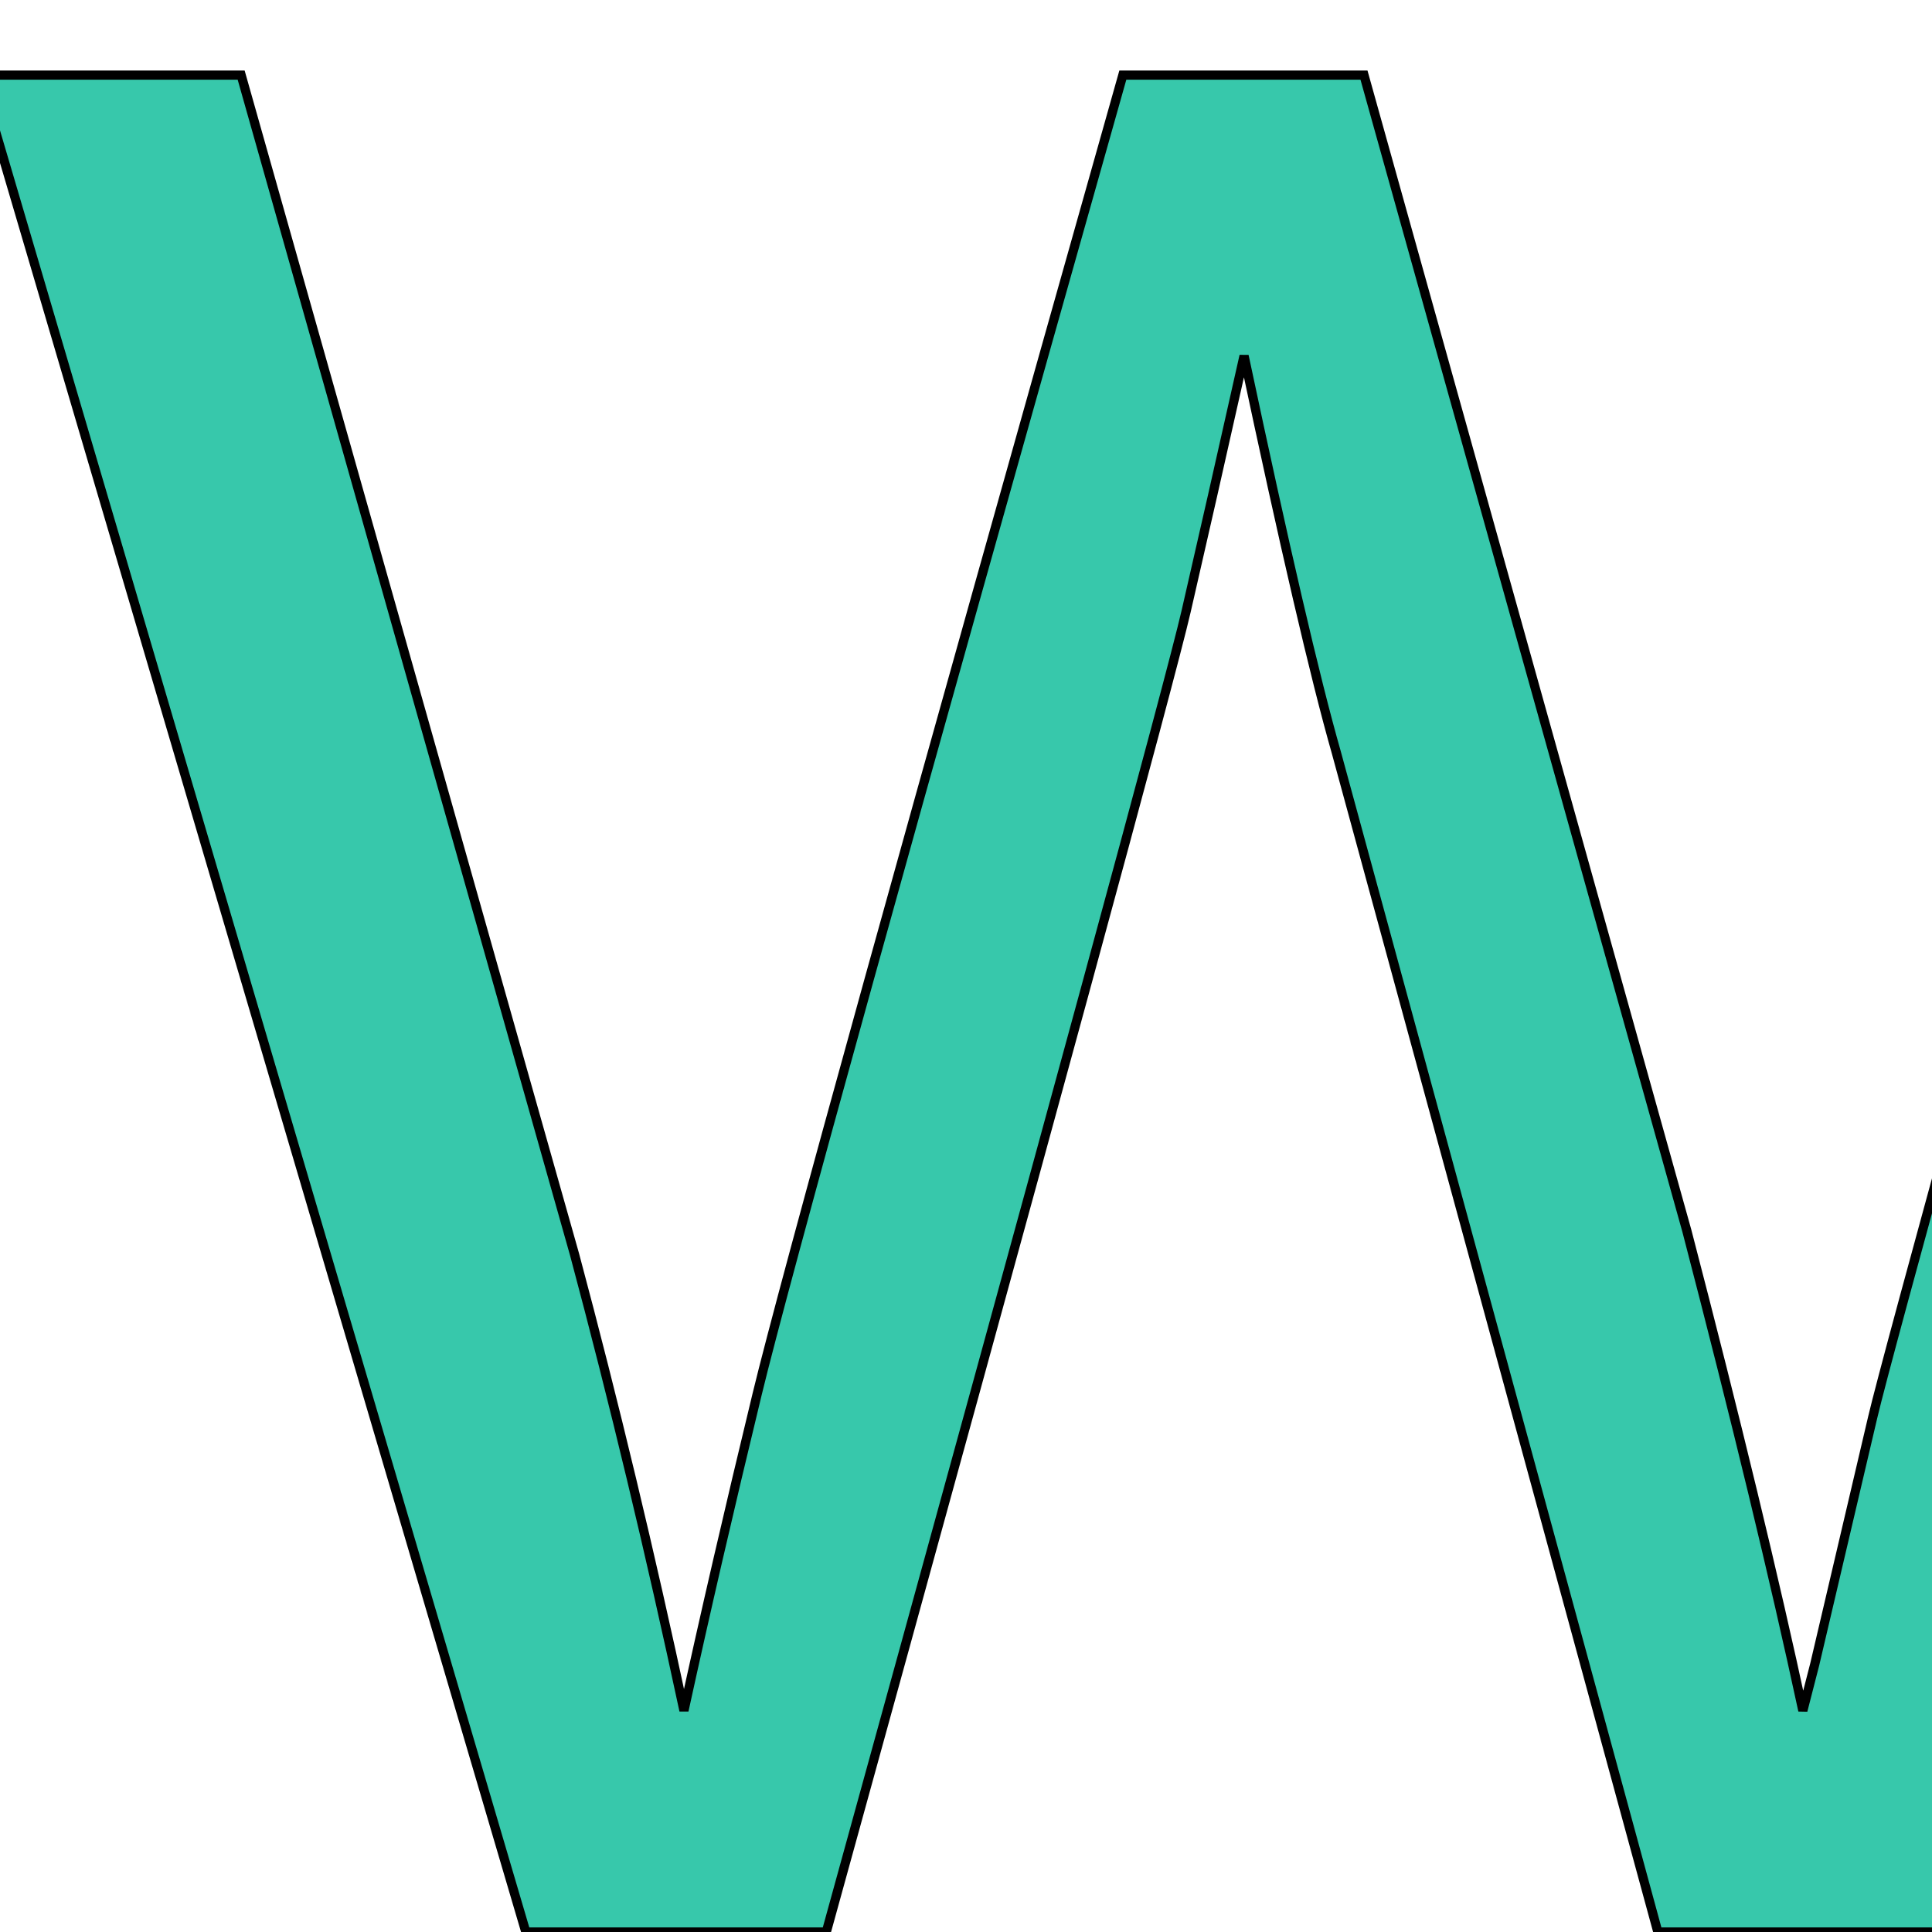
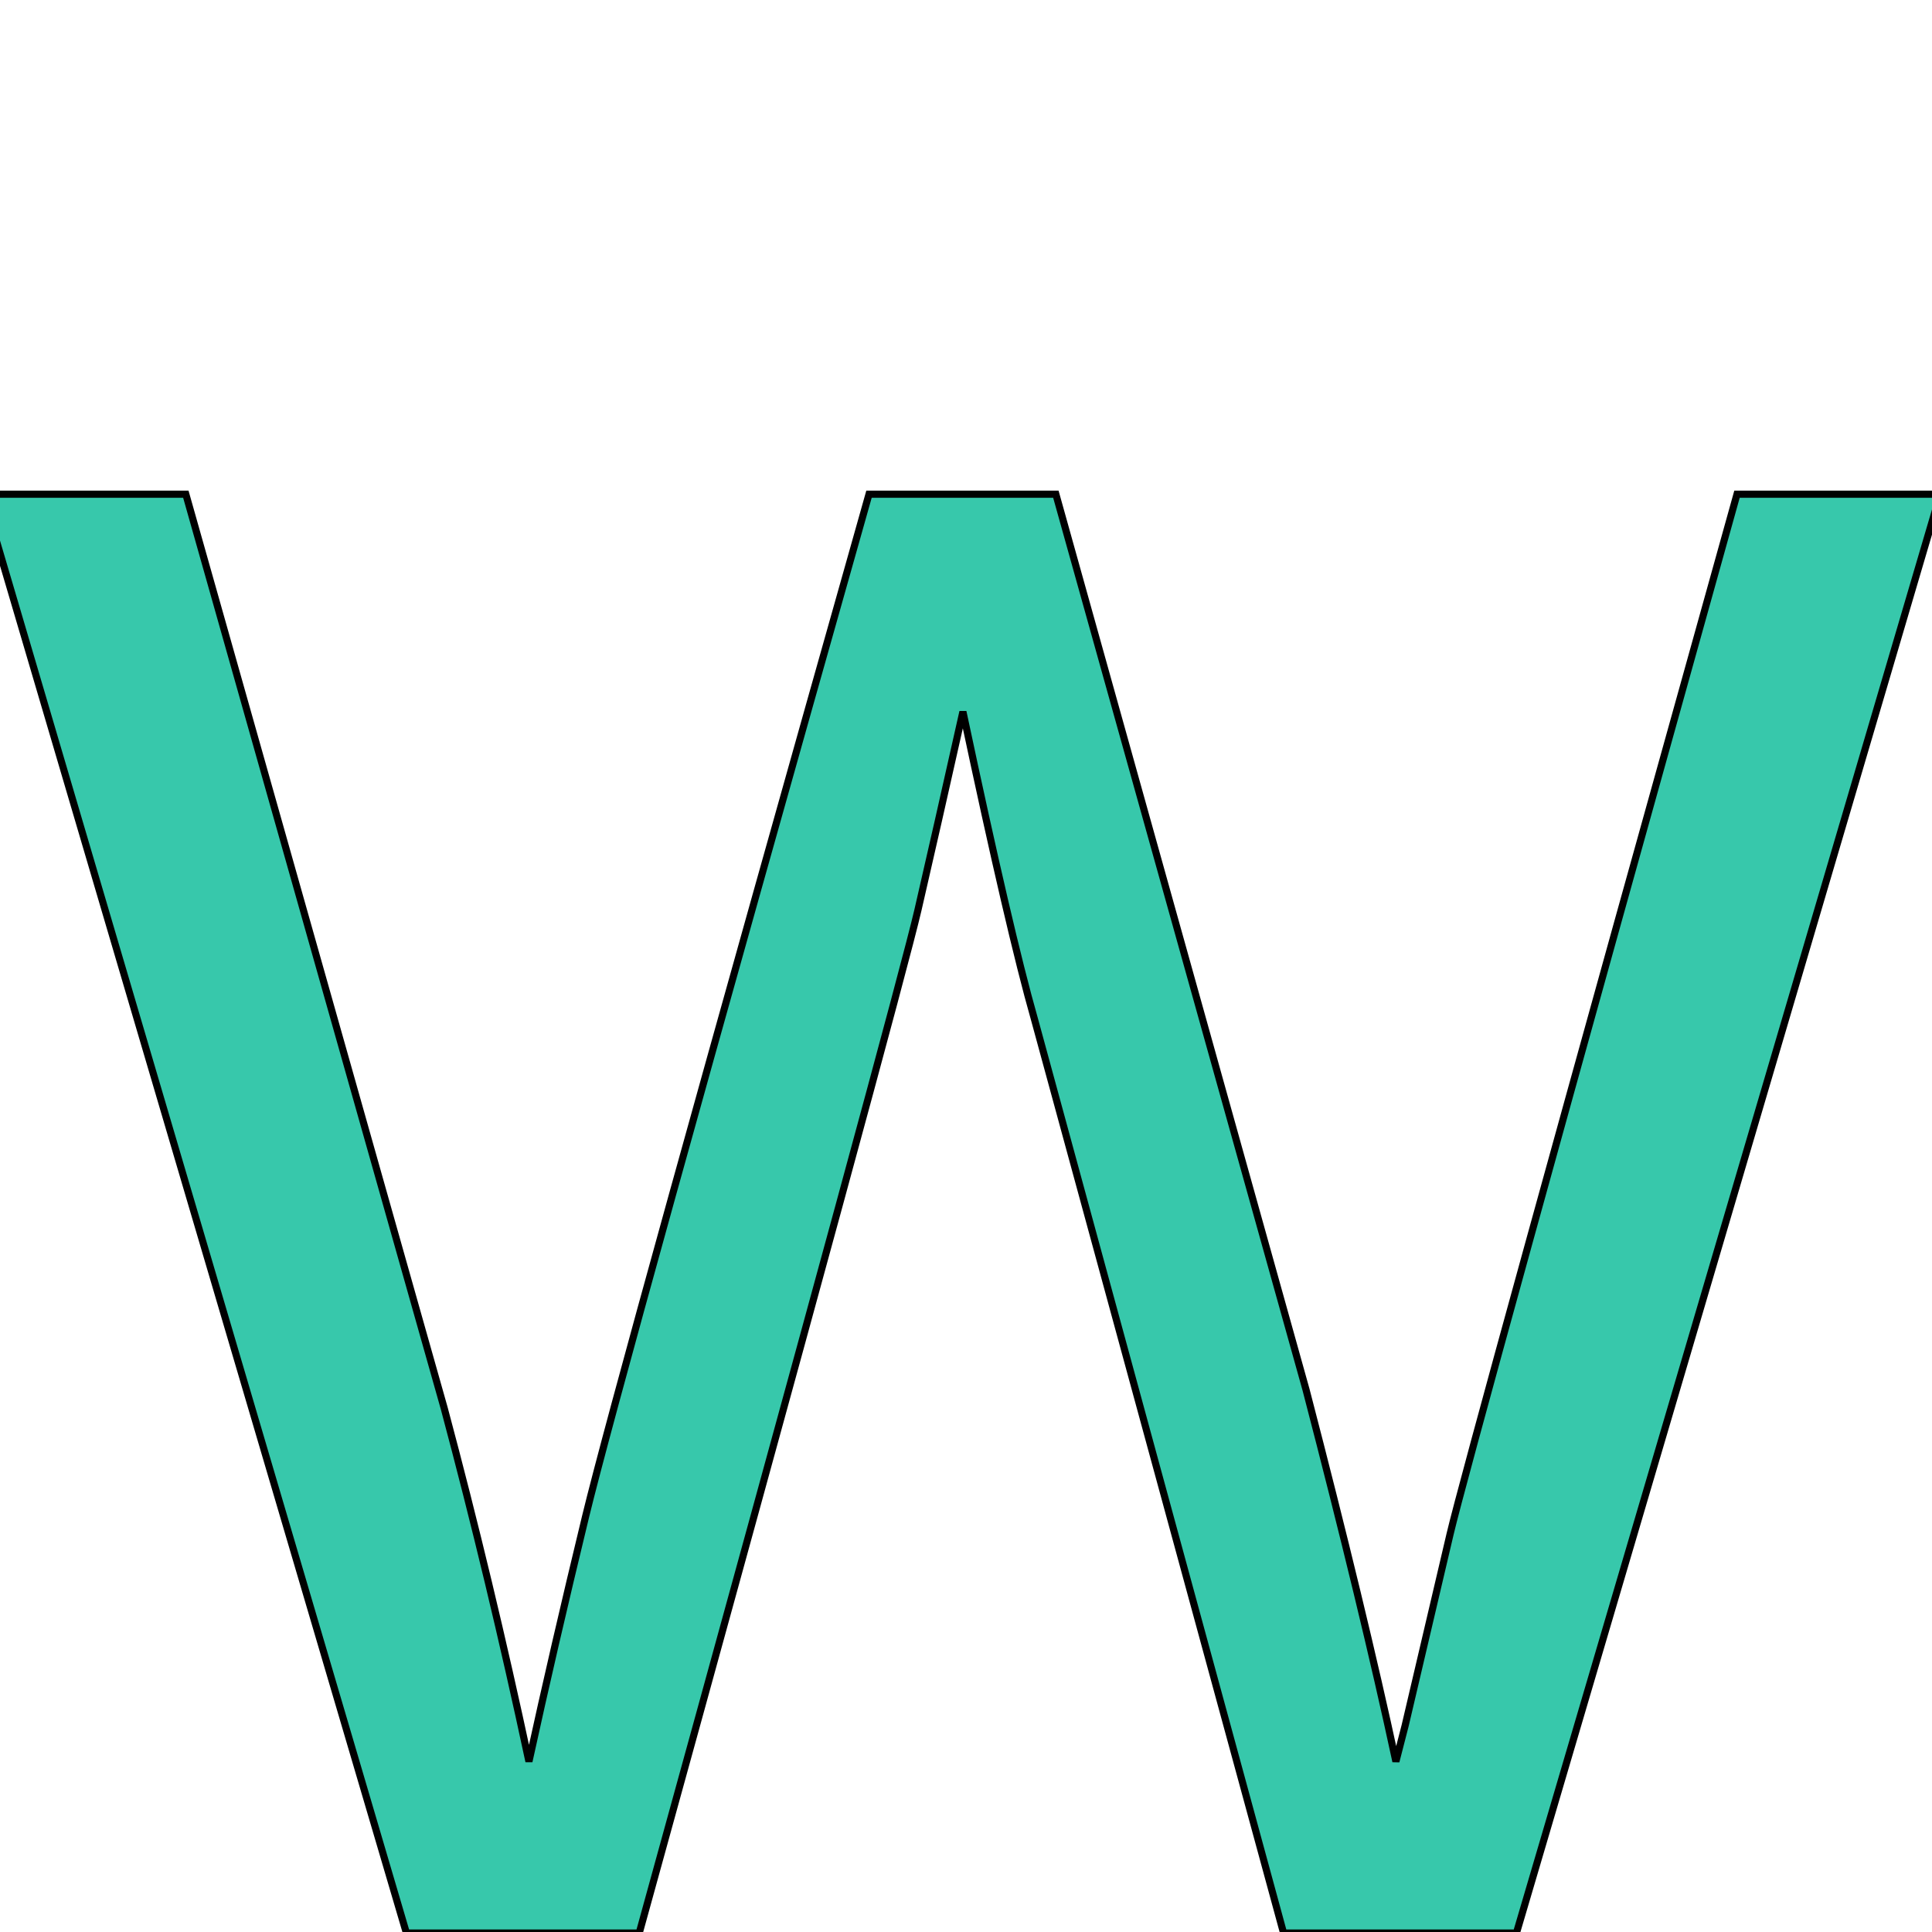
<svg xmlns="http://www.w3.org/2000/svg" width="1050" height="1050" id="svg26843" version="1.1">
  <defs id="defs26845" />
  <g id="layer1" transform="translate(0,-2.362183)">
-     <text xml:space="preserve" style="font-size:1466.849px;font-style:normal;font-variant:normal;font-weight:normal;font-stretch:normal;line-height:125%;letter-spacing:0px;word-spacing:0px;fill:#37c8ab;fill-opacity:1;stroke:#000000;font-family:Arial;-inkscape-font-specification:Arial;stroke-opacity:1;stroke-width:5;stroke-miterlimit:4;stroke-dasharray:none" x="-17.906" y="1052.362" id="text26851">
-       <tspan id="tspan26853" x="-17.906" y="1052.362">W</tspan>
+     <text xml:space="preserve" style="font-size:1136.587px;font-style:normal;font-variant:normal;font-weight:normal;font-stretch:normal;line-height:125%;letter-spacing:0px;word-spacing:0px;fill:#37c8ab;fill-opacity:1;stroke:#000000;stroke-width:3.874;stroke-miterlimit:4;stroke-opacity:1;stroke-dasharray:none;font-family:Arial;-inkscape-font-specification:Arial" x="-14.437" y="1052.925" id="text26851">
+       <tspan id="tspan26853" x="-14.437" y="1052.925" style="stroke-width:3.874">W</tspan>
    </text>
  </g>
</svg>
